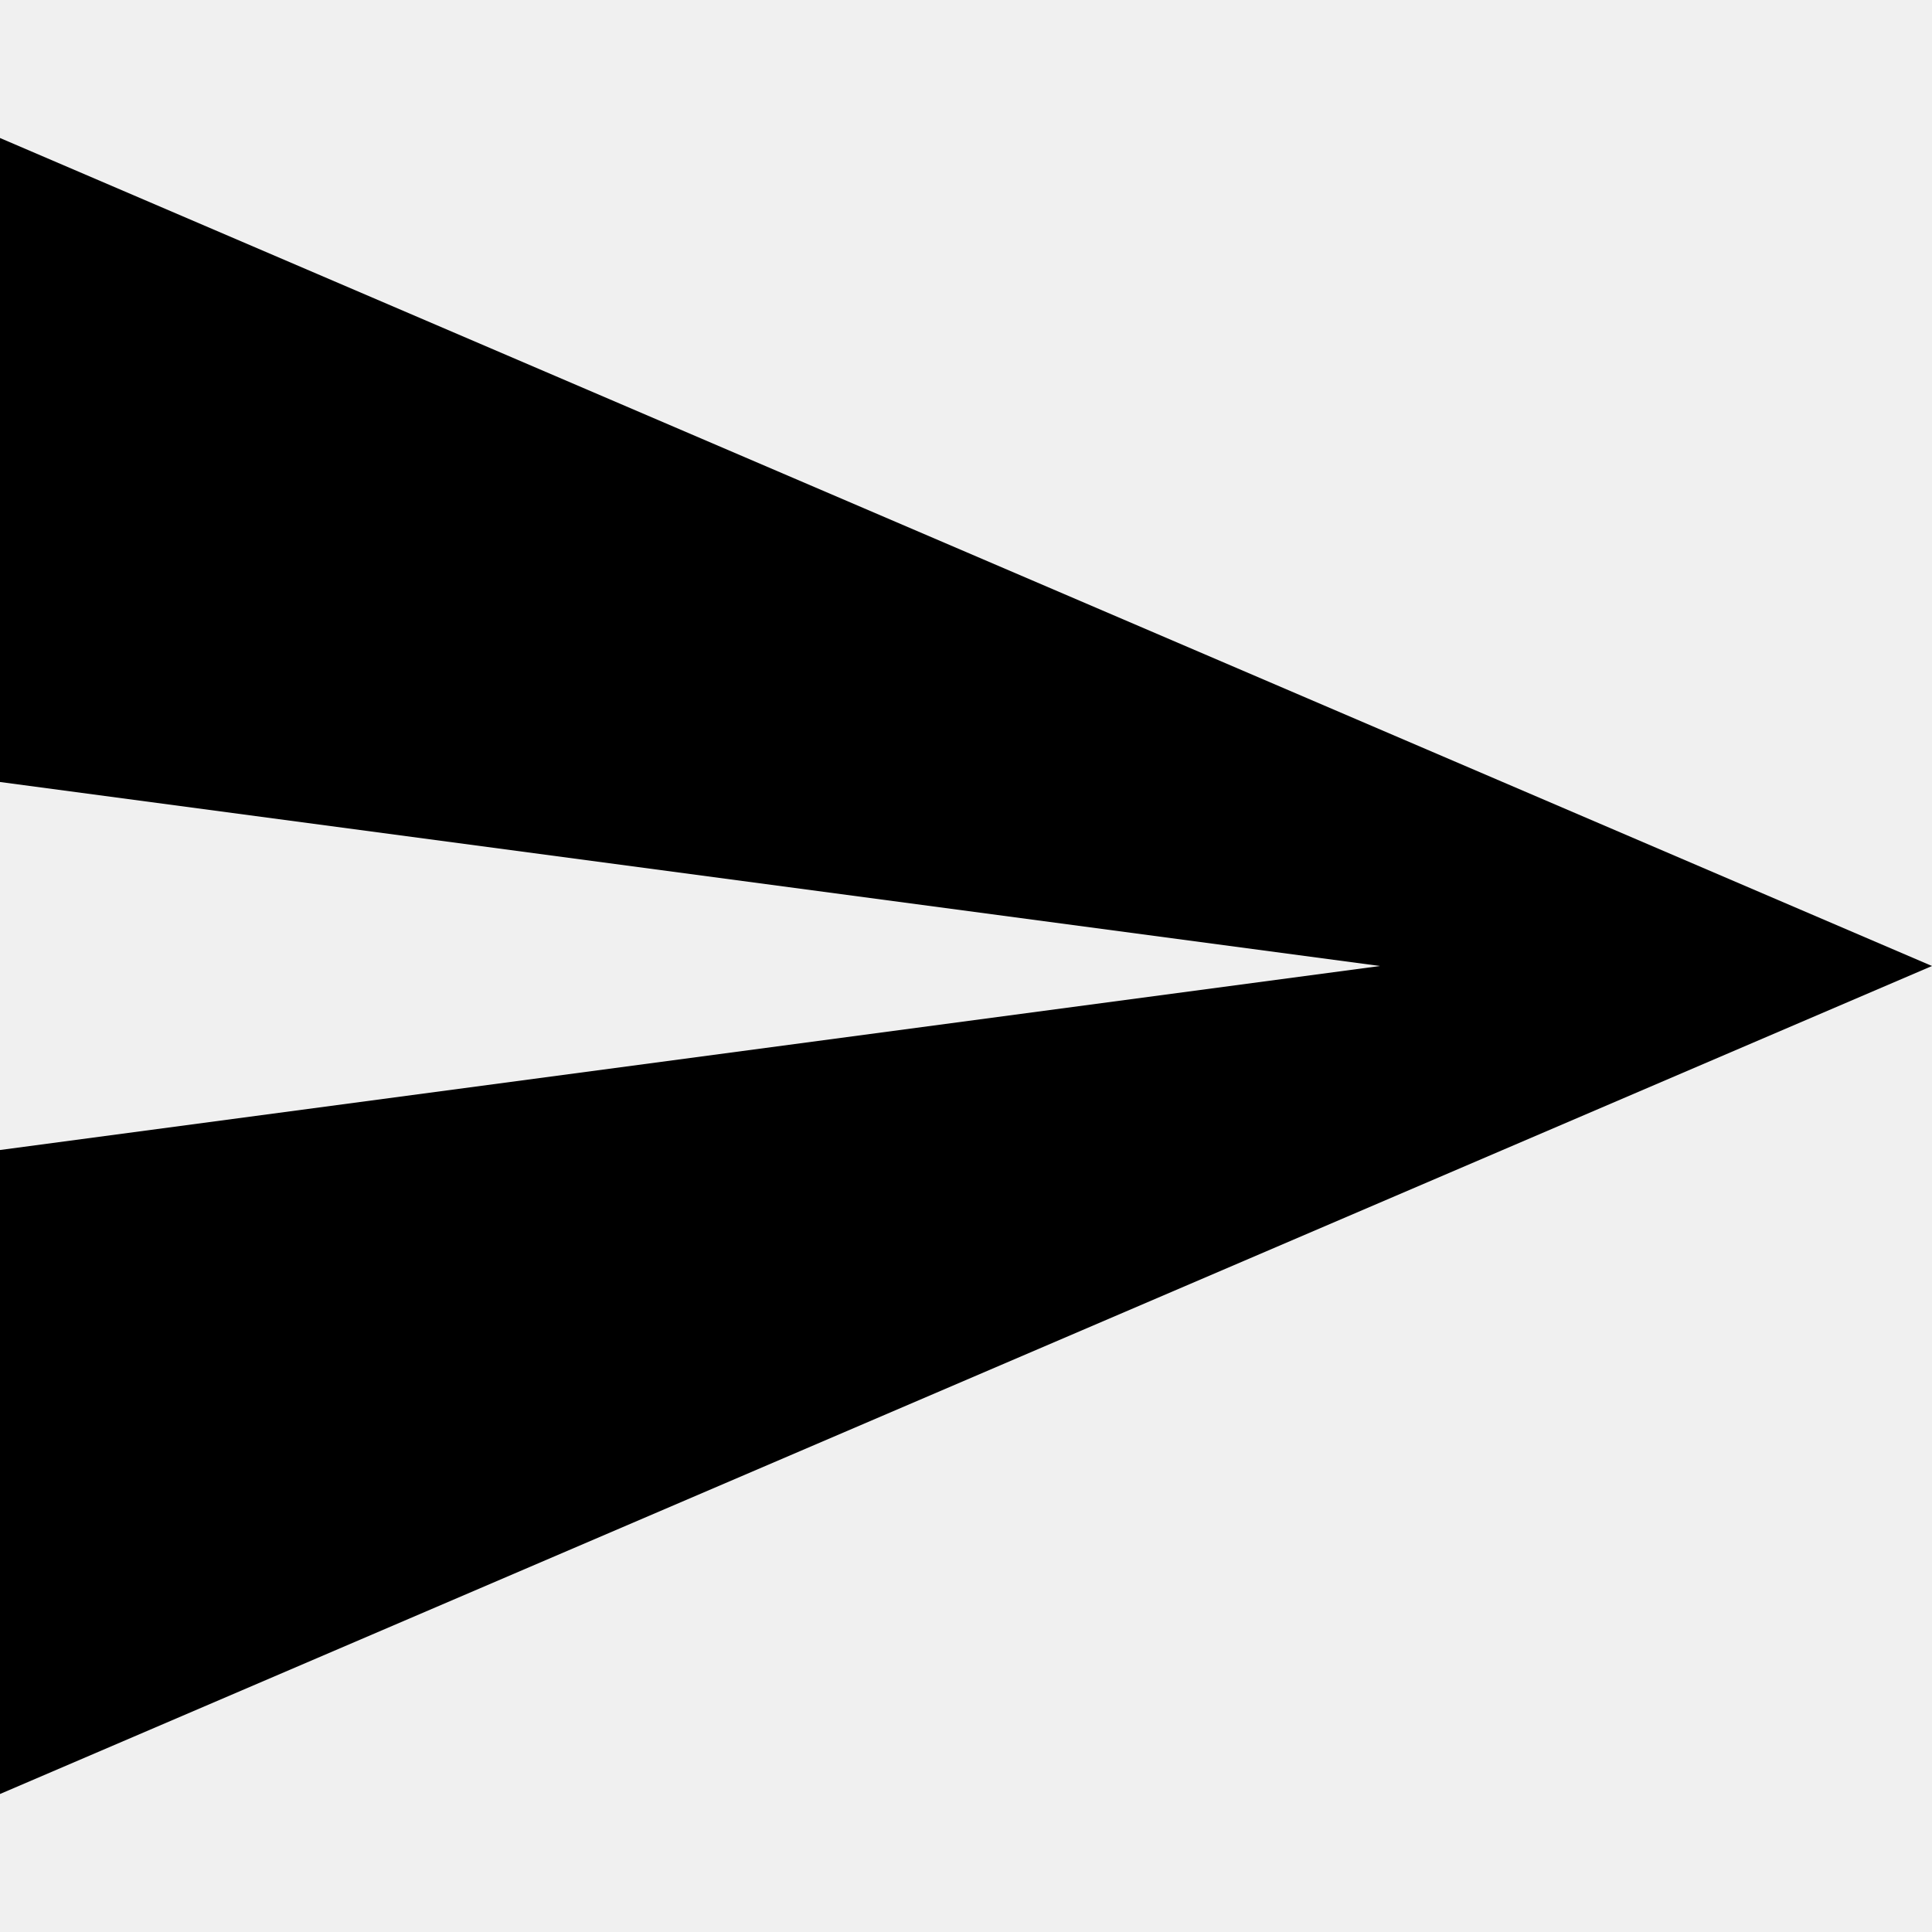
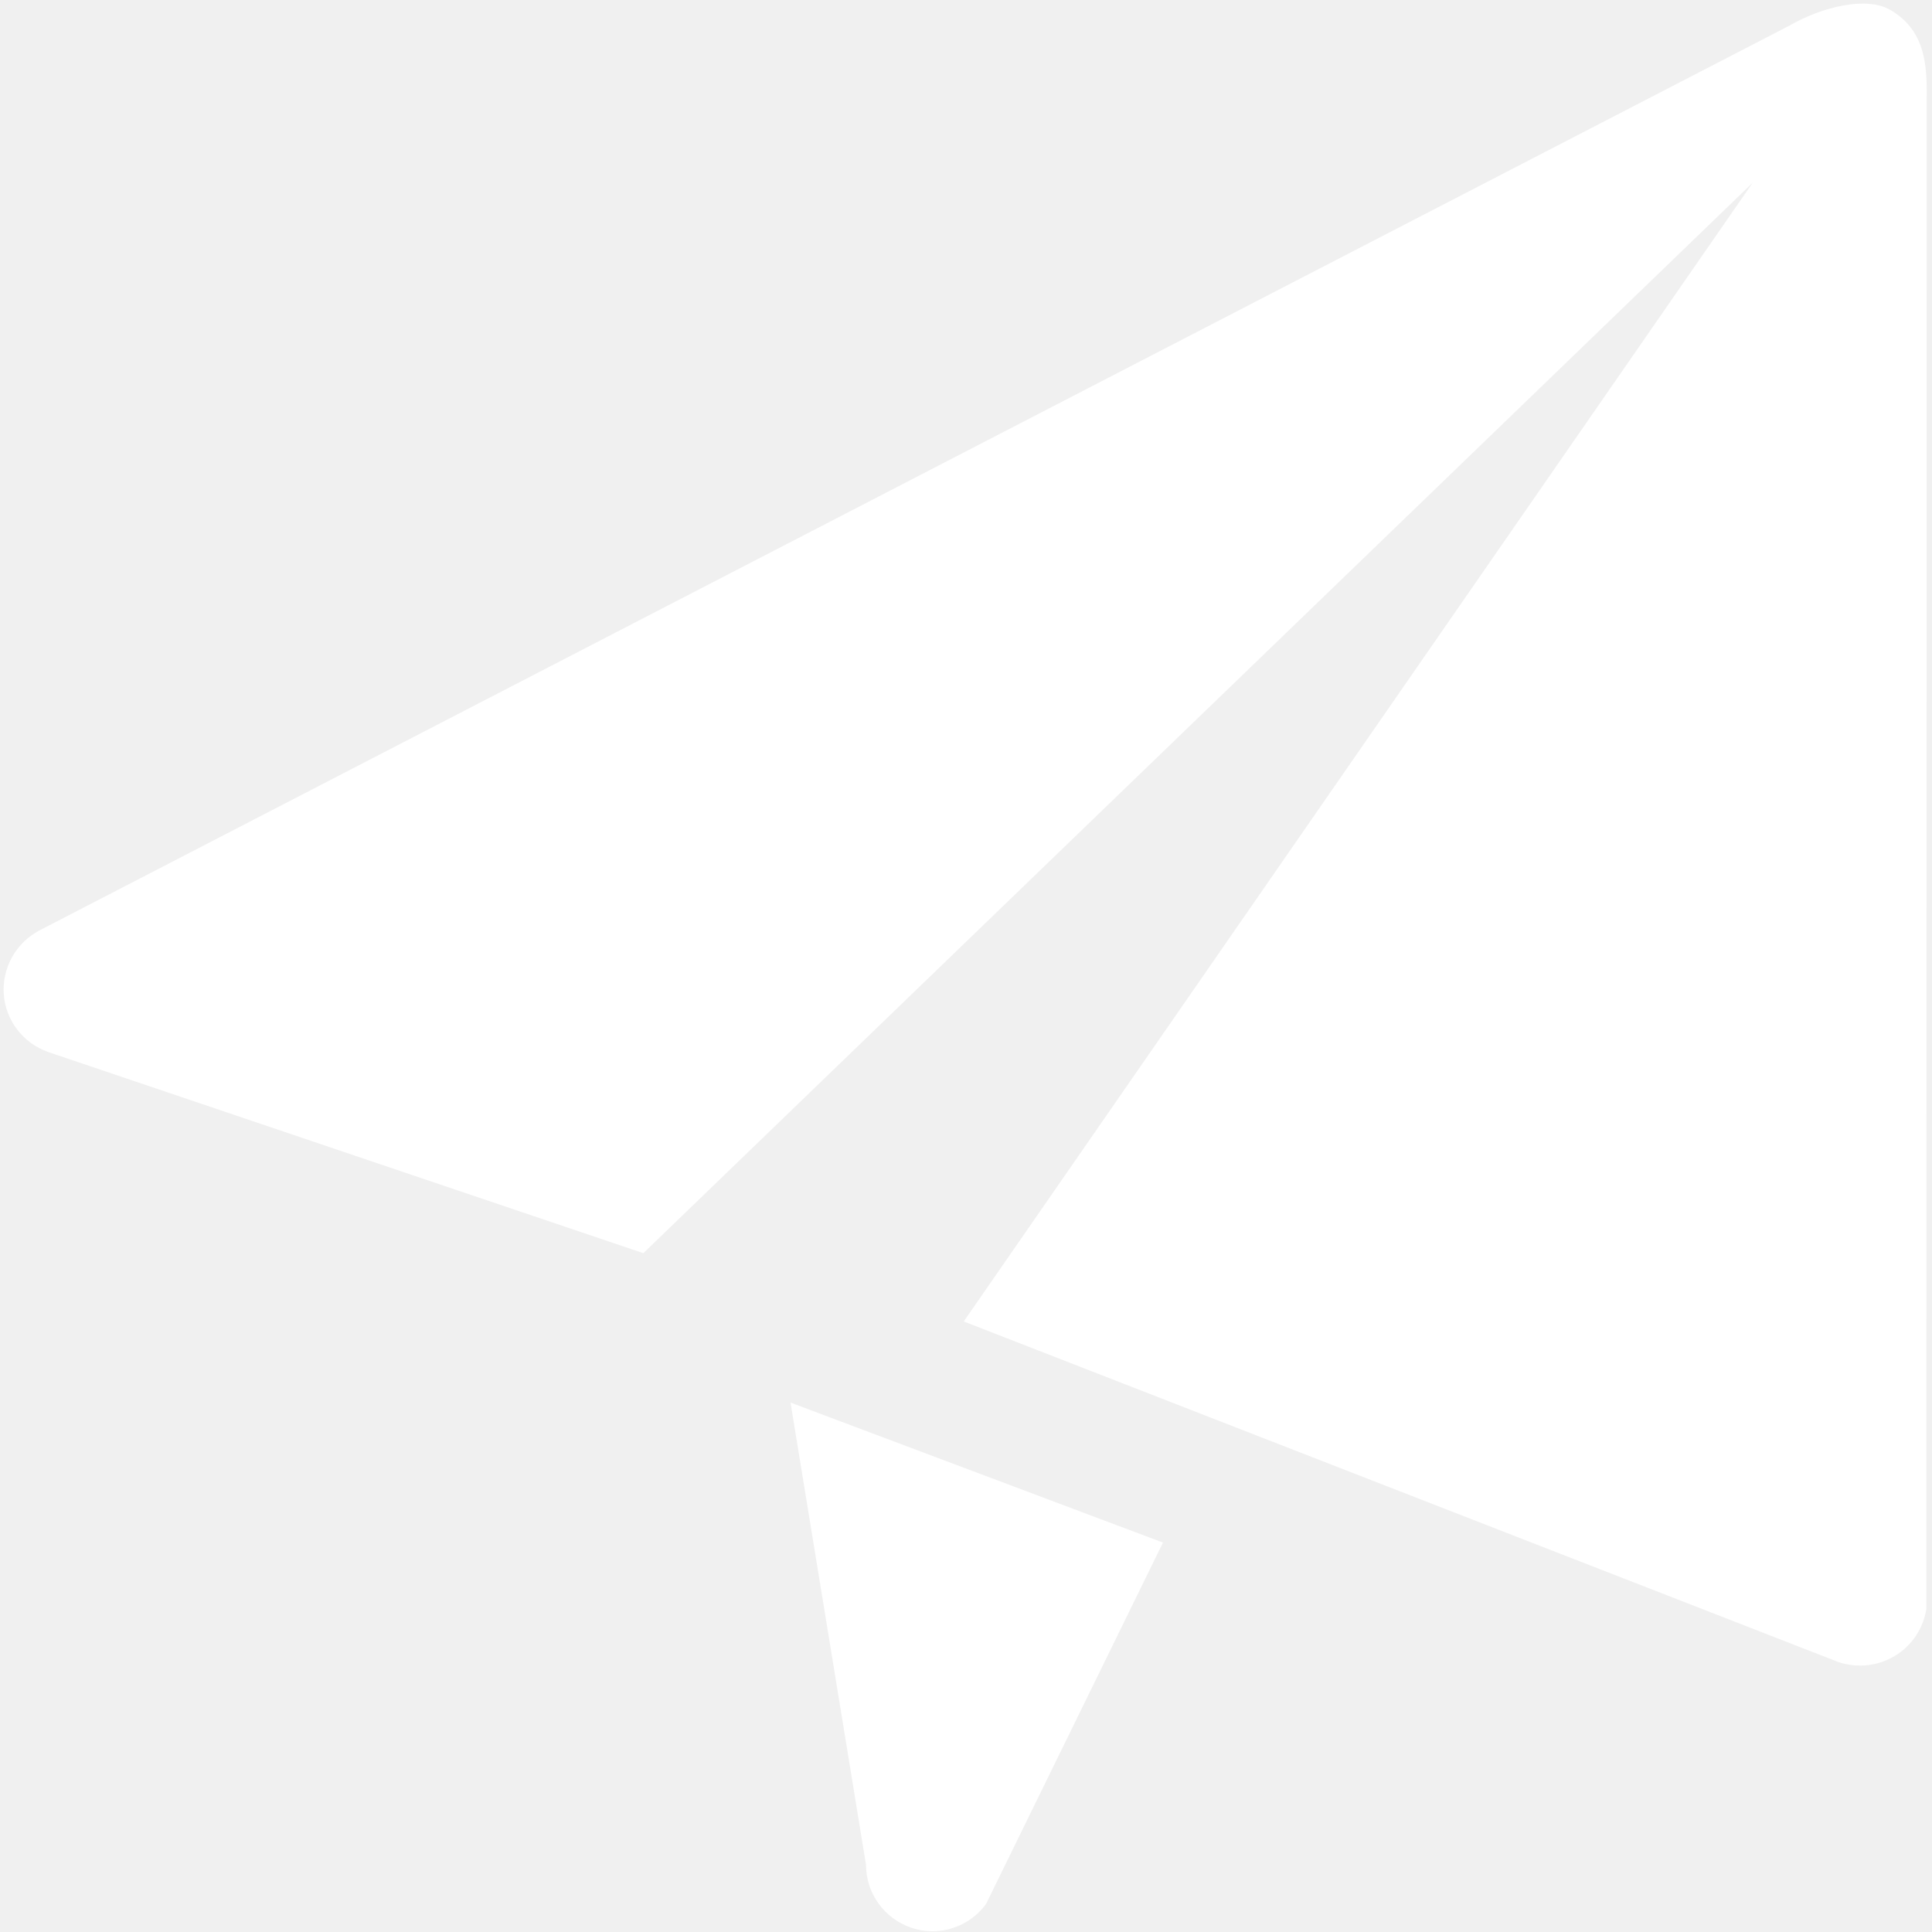
- <svg xmlns="http://www.w3.org/2000/svg" version="1.1" id="Capa_1" x="0px" y="0px" width="535.5px" height="535.5px" viewBox="0 0 535.5 535.5" style="enable-background:new 0 0 535.5 535.5;" xml:space="preserve">
-   <g>
-     <g id="send">
-       <polygon points="0,497.25 535.5,267.75 0,38.25 0,216.75 382.5,267.75 0,318.75   " />
-     </g>
-   </g>
-   <g>
- </g>
-   <g>
- </g>
-   <g>
- </g>
-   <g>
- </g>
-   <g>
- </g>
-   <g>
- </g>
-   <g>
- </g>
-   <g>
- </g>
-   <g>
- </g>
-   <g>
- </g>
-   <g>
- </g>
-   <g>
- </g>
-   <g>
- </g>
-   <g>
- </g>
-   <g>
- </g>
+ <svg xmlns="http://www.w3.org/2000/svg" version="1.1" id="Layer_1" x="0px" y="0px" viewBox="0 0 512 512" style="enable-background:new 0 0 512 512;" xml:space="preserve">
+   <style type="text/css">
+ 	.st0{fill:#FFFFFF;}
+ </style>
+   <path class="st0" d="M209.5,371.7l20,122.5c0,7.6,4.9,14.3,12.1,16.7c1.8,0.6,3.7,0.9,5.5,0.9c5.5,0,10.8-2.6,14.2-7.2l46.9-95.8  L209.5,371.7z" />
+   <path class="st0" d="M500.9,2.6C494.7-1,483,1.7,474,6.9L10.4,246.6c-6.2,3.3-9.9,9.9-9.4,16.9c0.5,7,5.2,13,11.8,15.3l157.7,53.3  L464.5,48.4L255.4,350.2l231.9,90.3c1.8,0.6,3.8,0.9,5.7,0.9c3.2,0,6.4-0.9,9.2-2.6c4.5-2.7,7.5-7.3,8.3-12.4l0.1-400.7  C510.7,16.7,510,7.9,500.9,2.6z" />
</svg>
